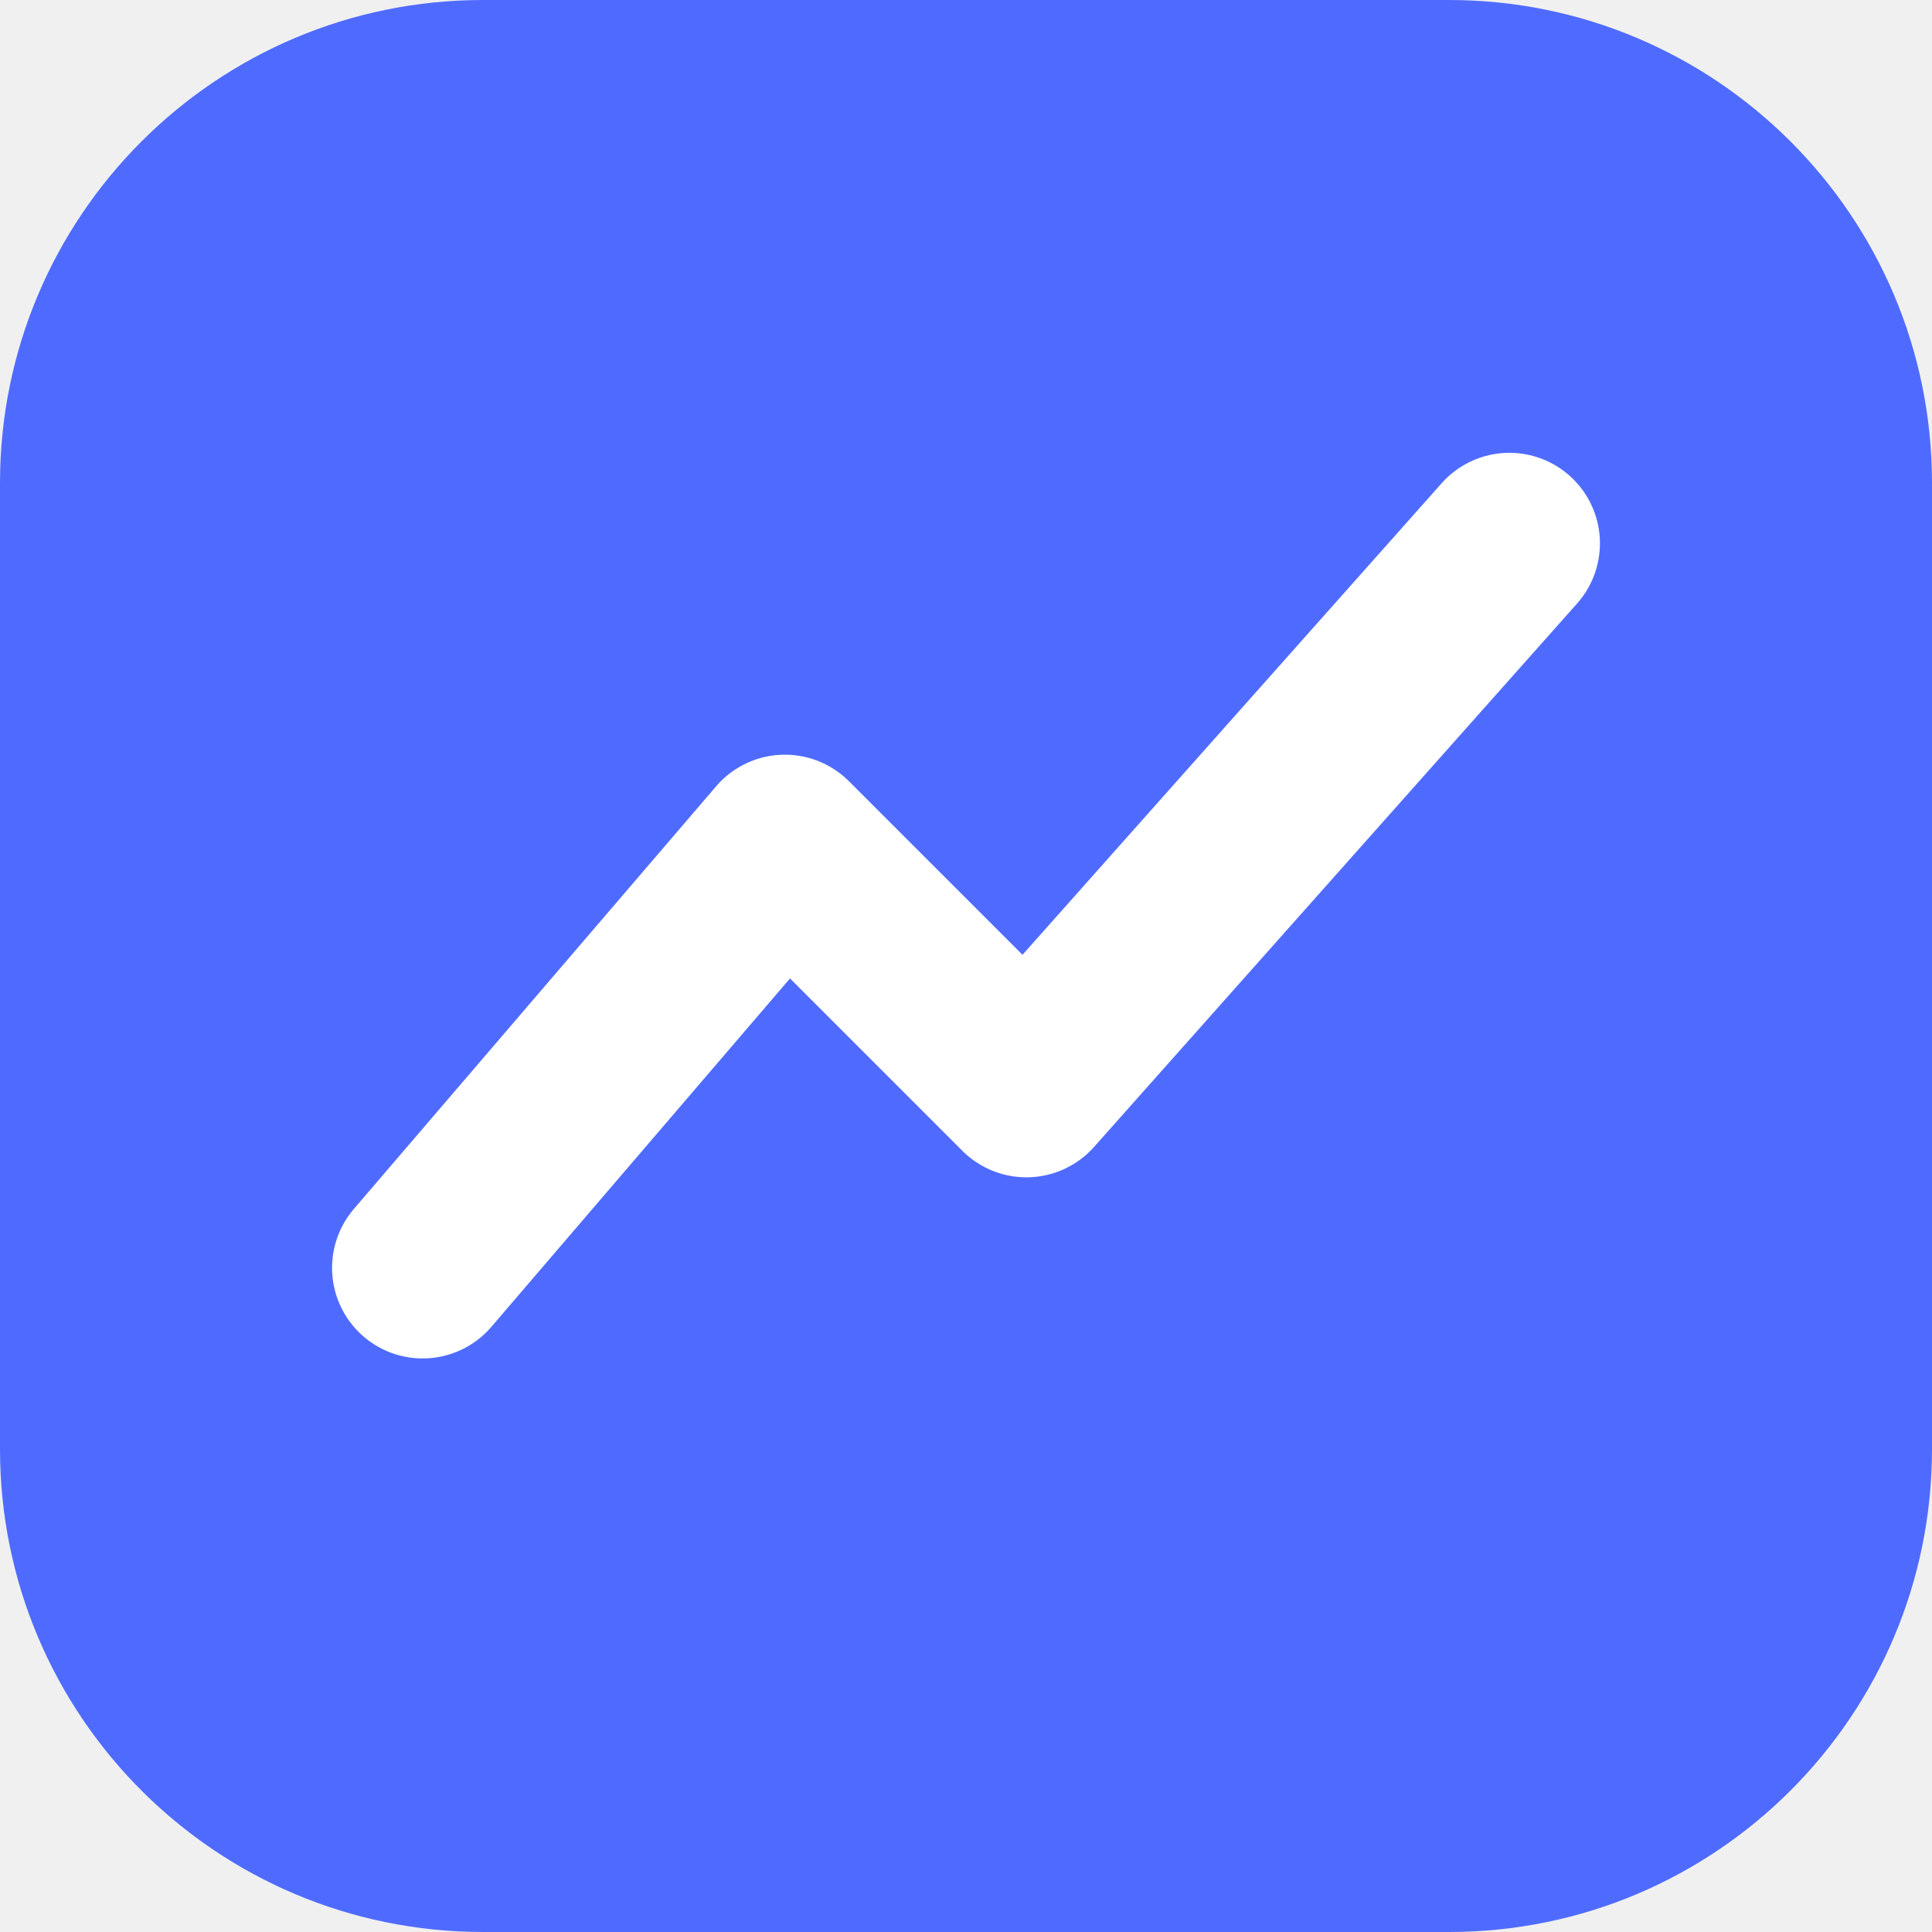
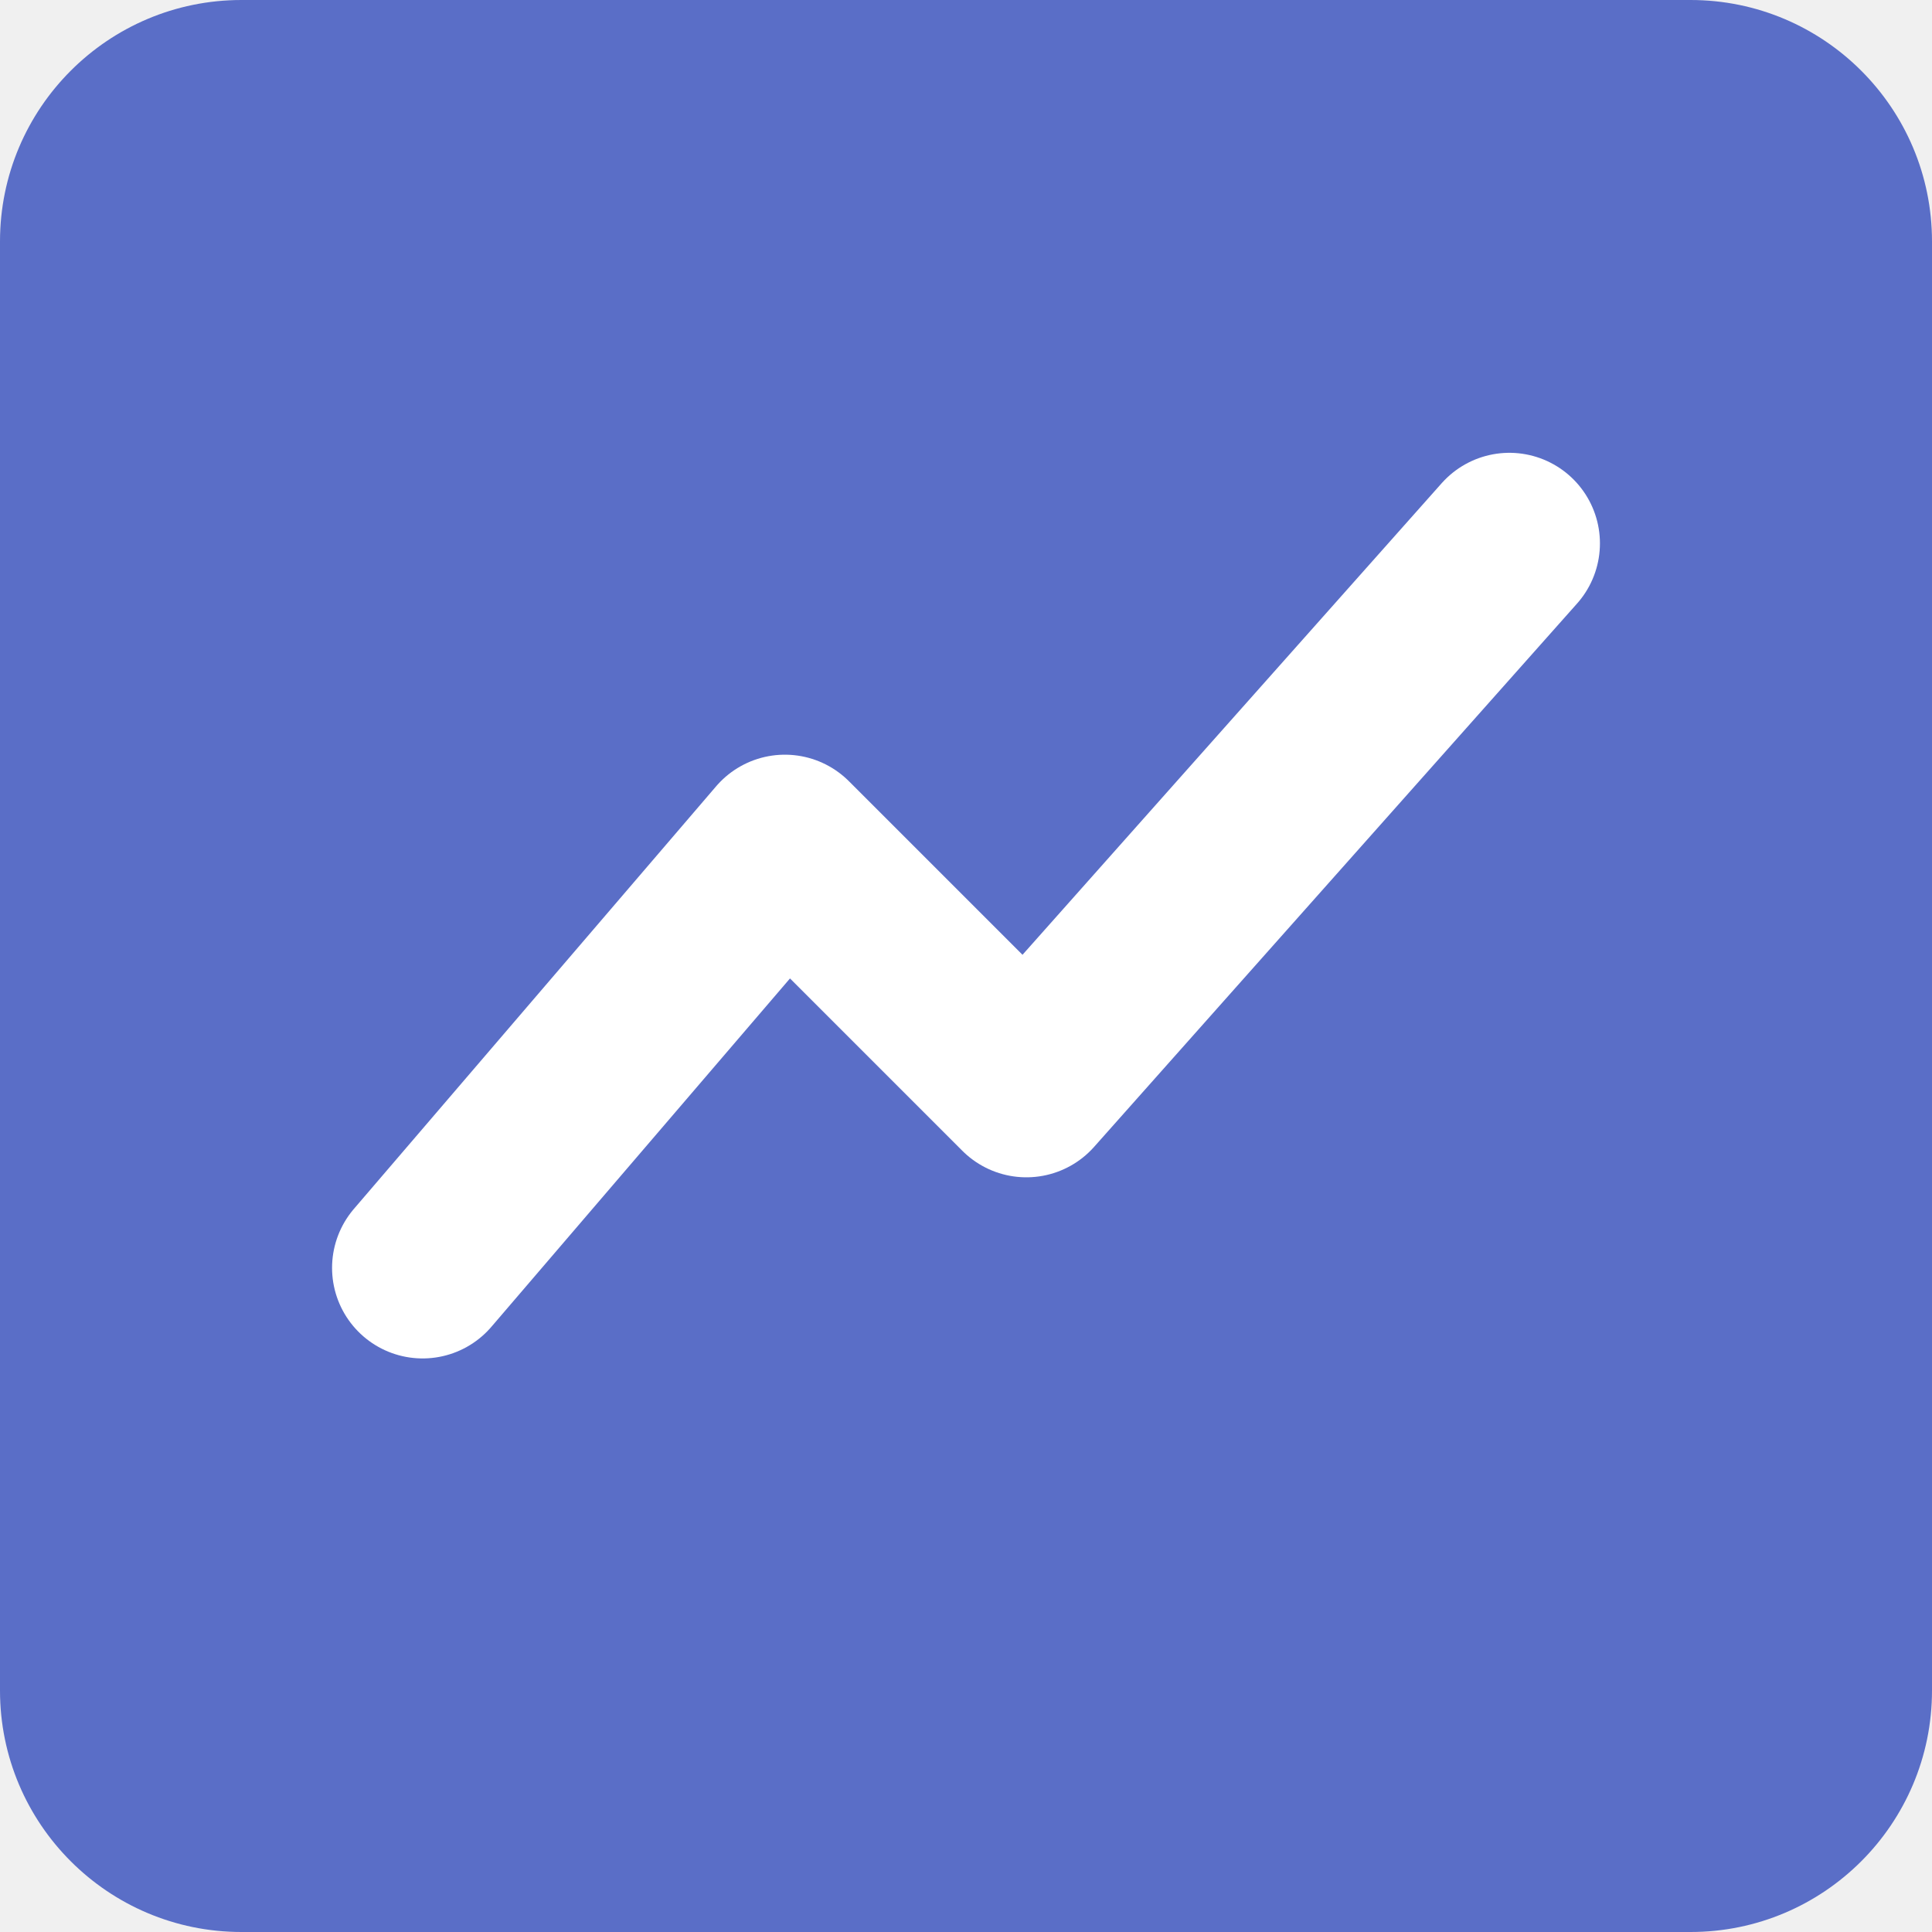
<svg xmlns="http://www.w3.org/2000/svg" viewBox="0 0 32 32">
-   <rect width="32" height="32" rx="8" fill="#4f6bff" />
+   <rect width="32" height="32" rx="4" fill="#5a6ec7" />
  <path d="M7 21l6-7 4 4 8-9" fill="none" stroke="#fff" stroke-width="3" stroke-linecap="round" stroke-linejoin="round" />
</svg>
